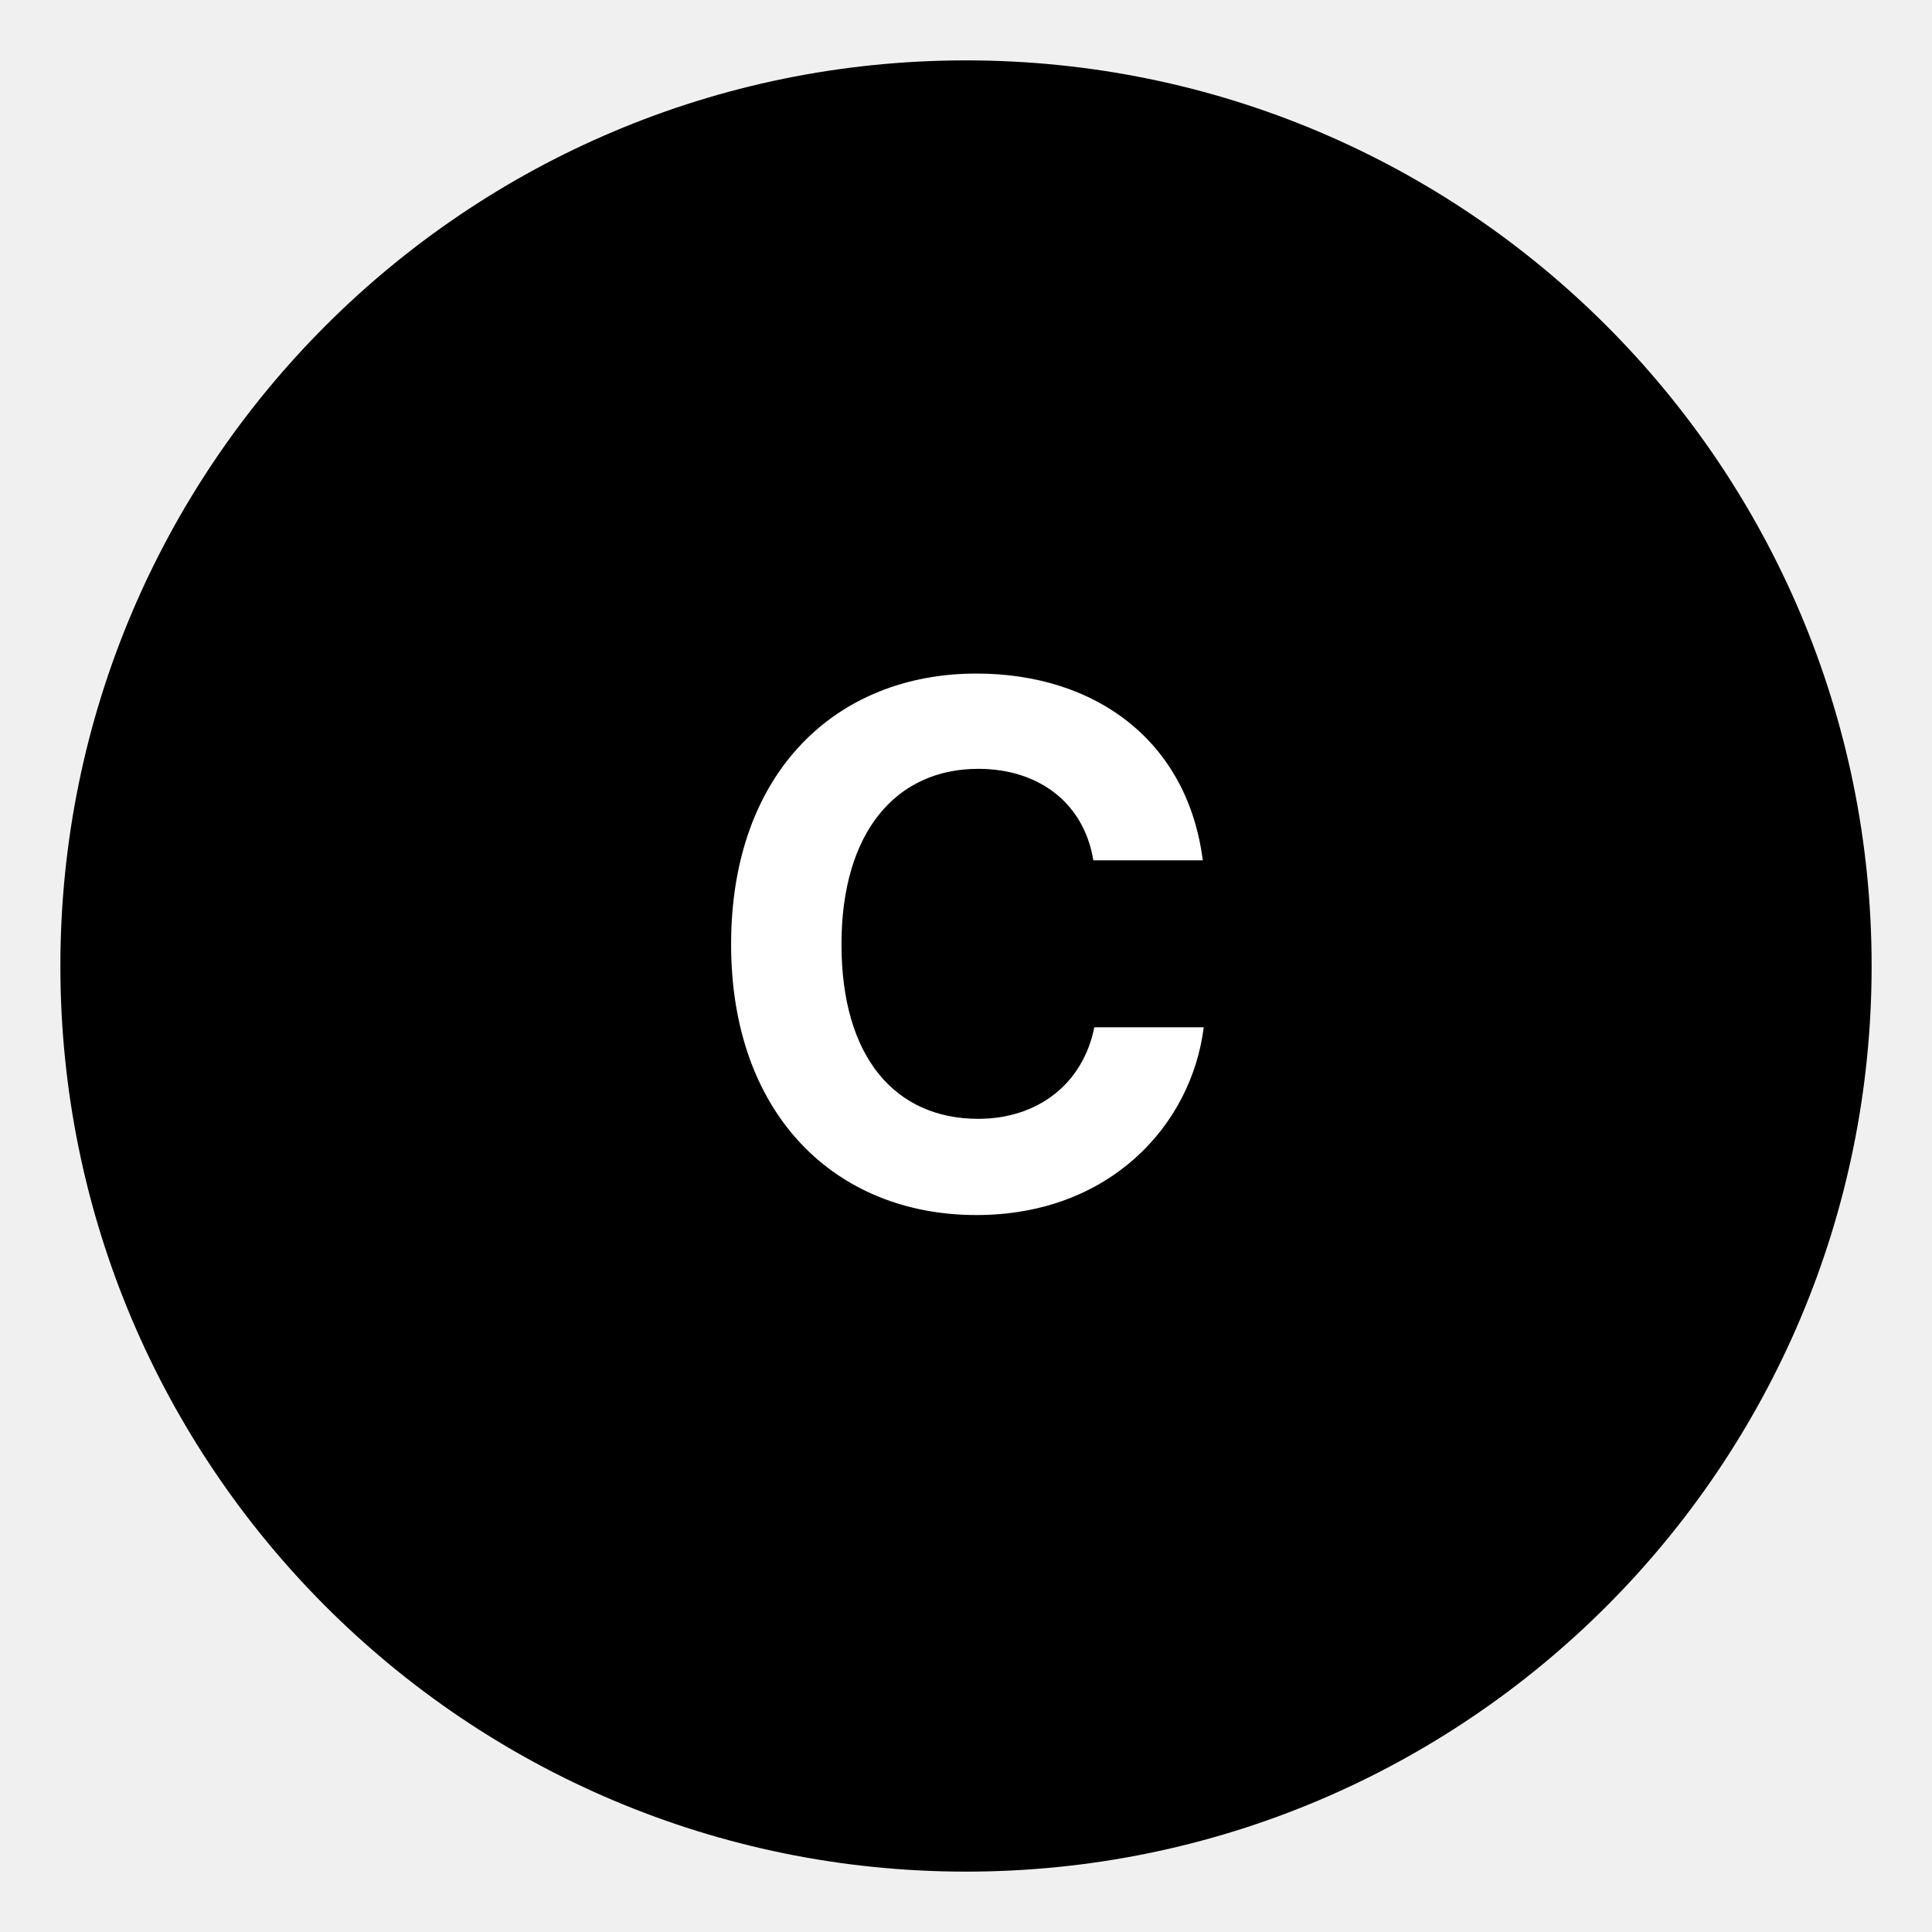
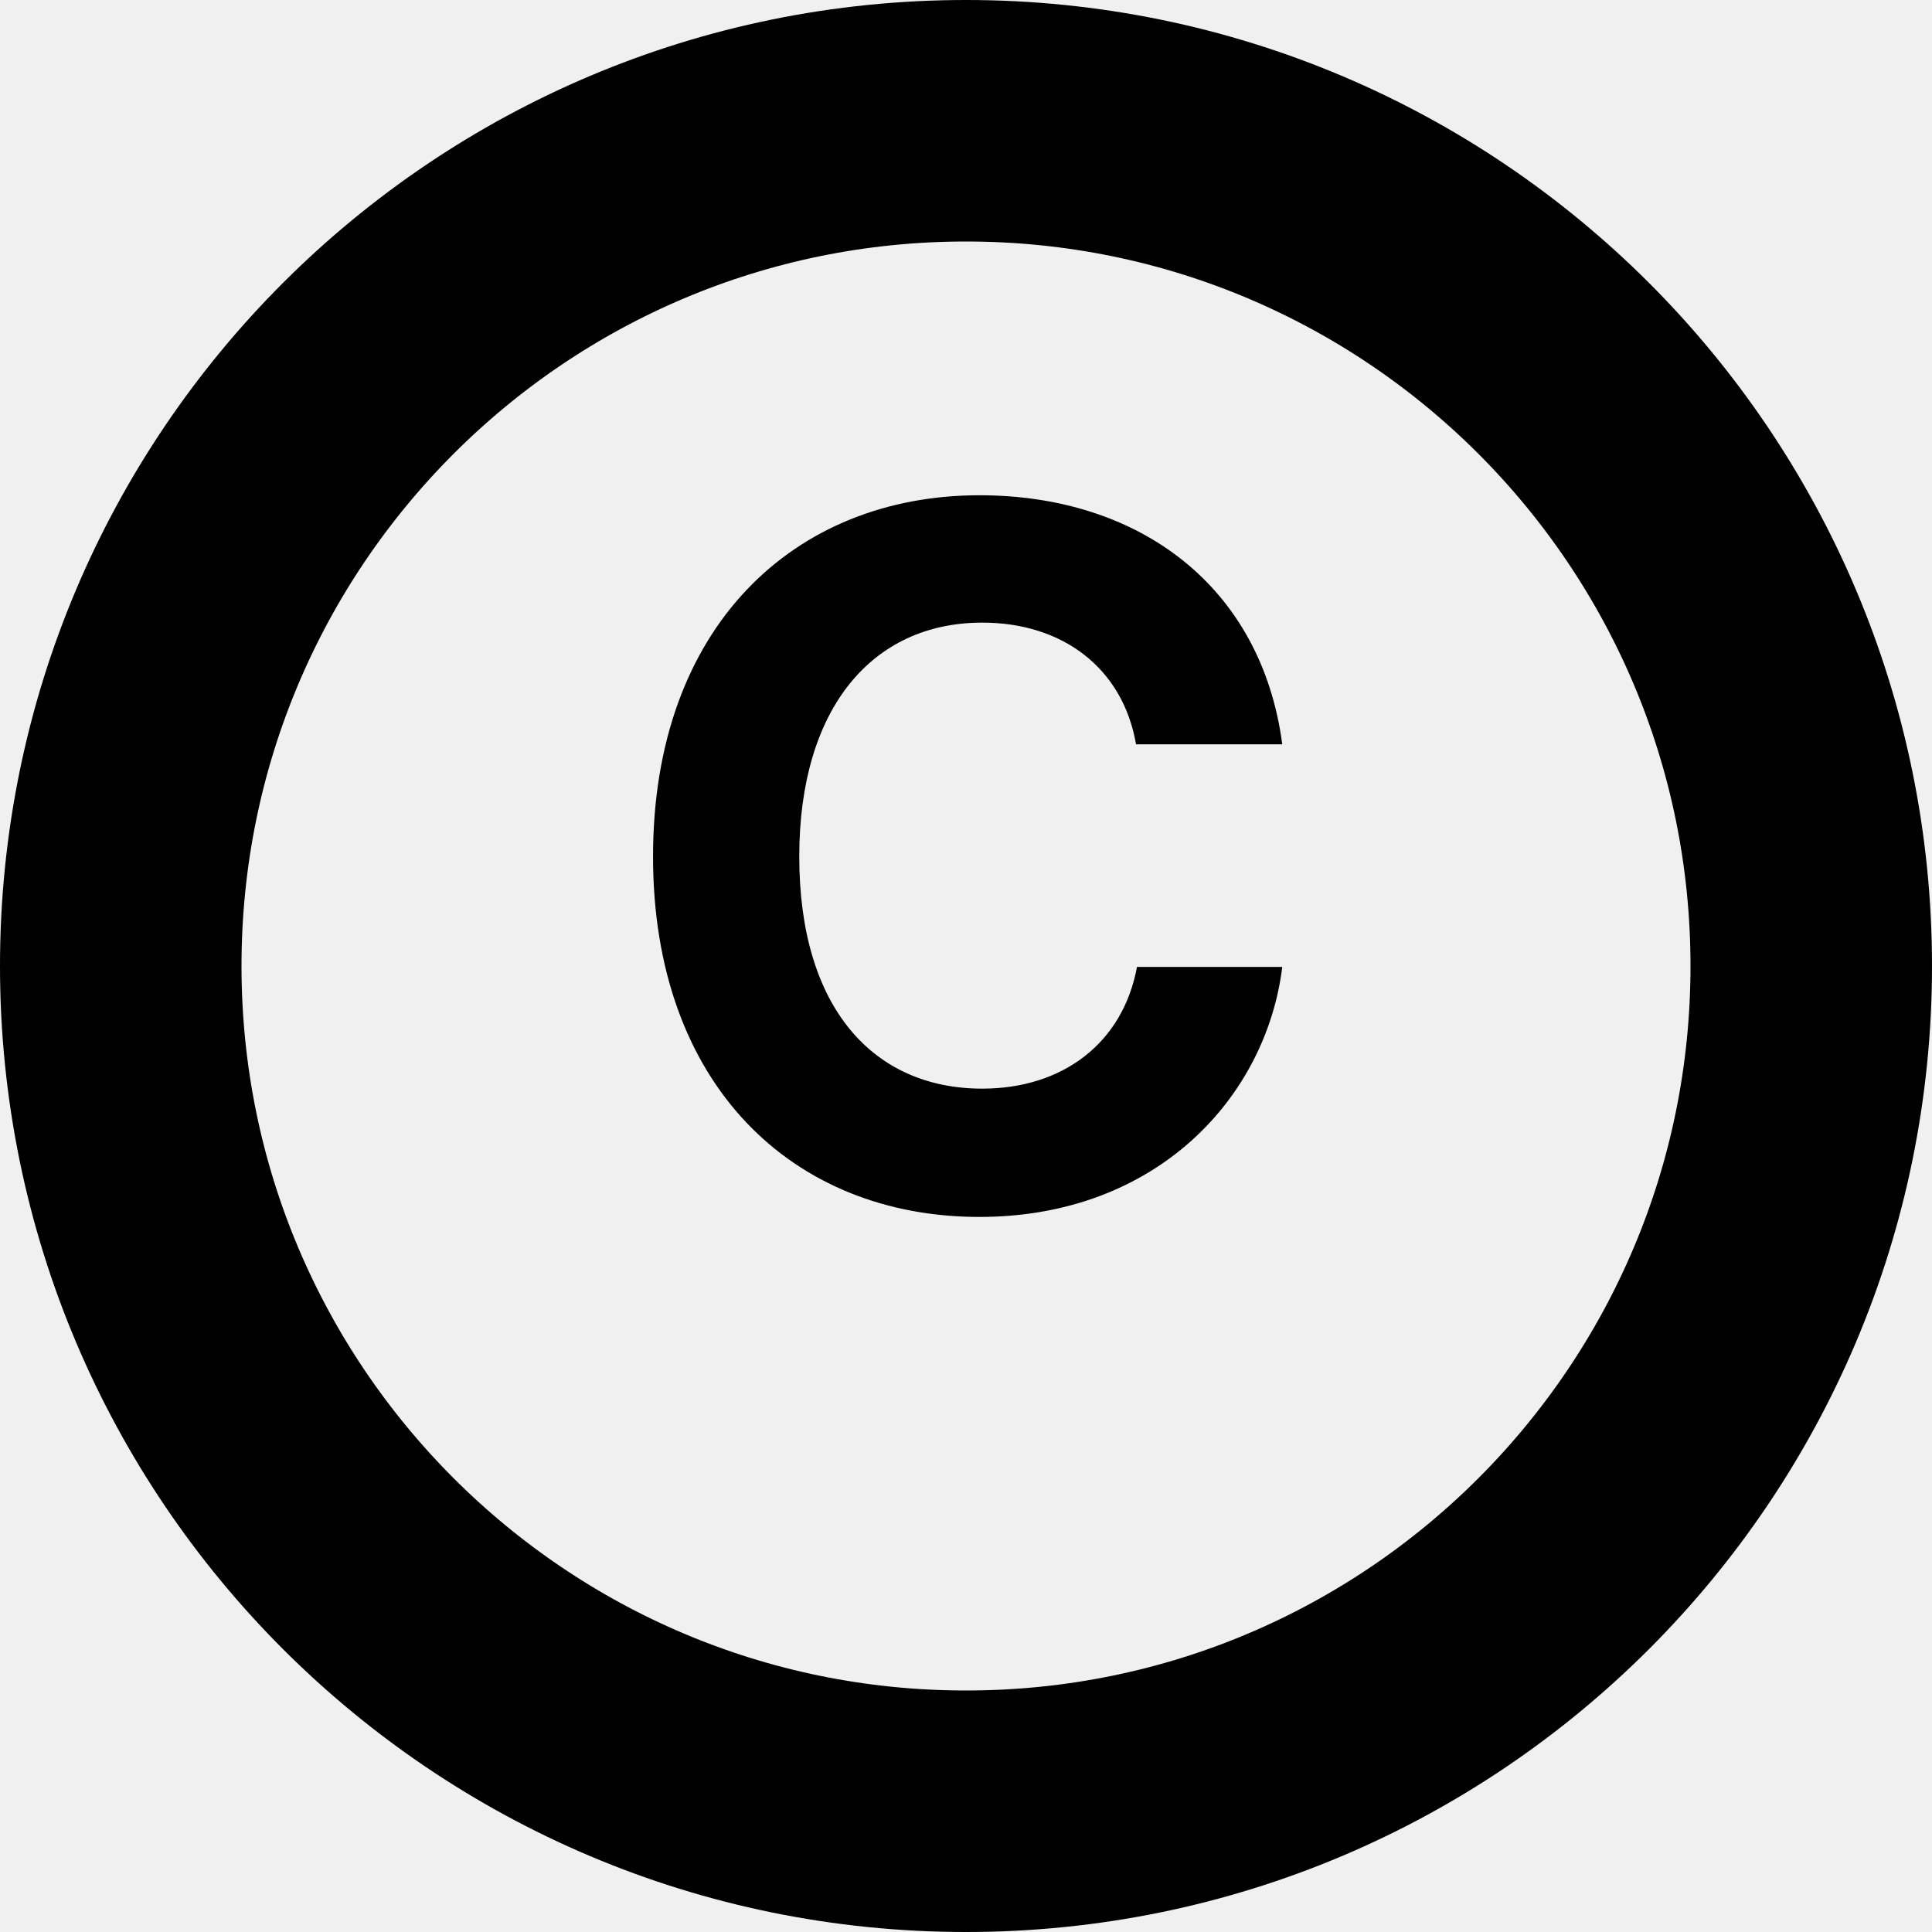
- <svg xmlns="http://www.w3.org/2000/svg" viewBox="0 0 32 32" width="32" height="32">
-   <circle cx="16" cy="16" r="14" fill="#000000" stroke="#000000" stroke-width="2" />
-   <text x="16" y="20" font-family="system-ui, -apple-system, sans-serif" font-size="12" font-weight="700" fill="#ffffff" text-anchor="middle">
-     C
-   </text>
+ <svg xmlns="http://www.w3.org/2000/svg" width="32" height="32" viewBox="0 0 32 32">
+   <circle cx="16" cy="16" r="14" fill="none" stroke="#000000" stroke-width="4" />
+   <text x="16" y="20" font-family="Inter, system-ui, sans-serif" font-size="16" font-weight="700" fill="#000000" text-anchor="middle">C</text>
</svg>
